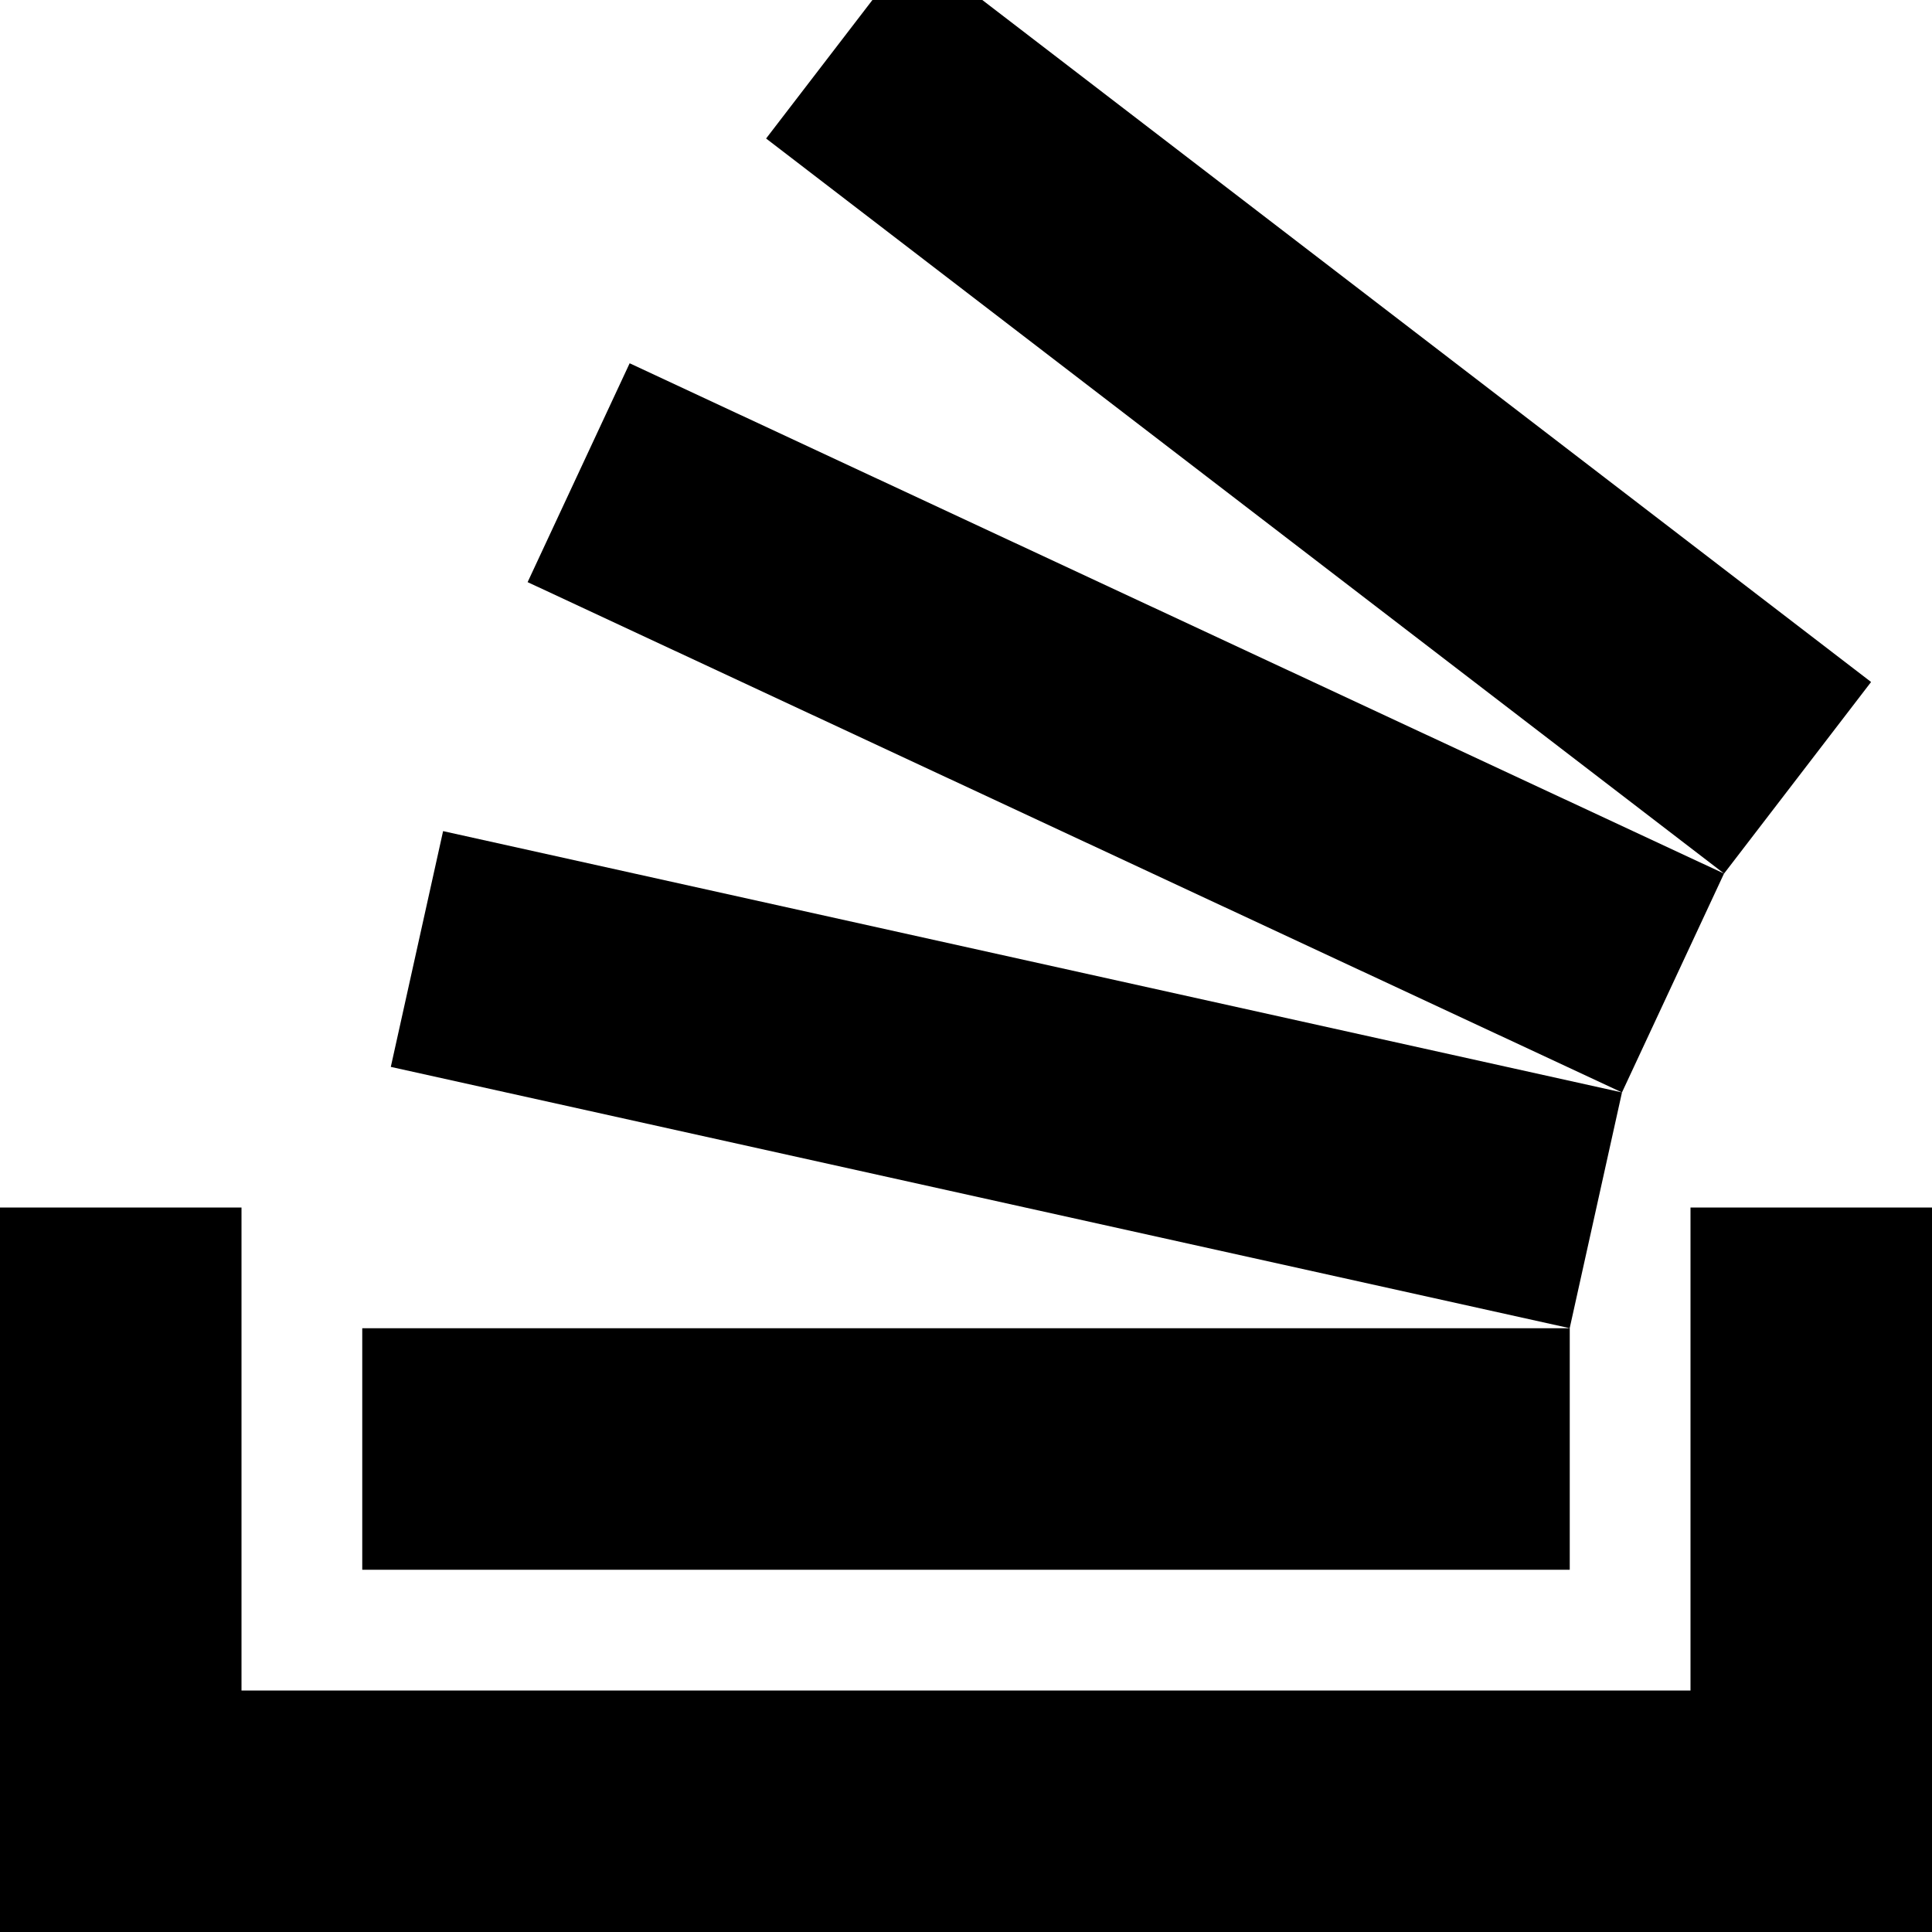
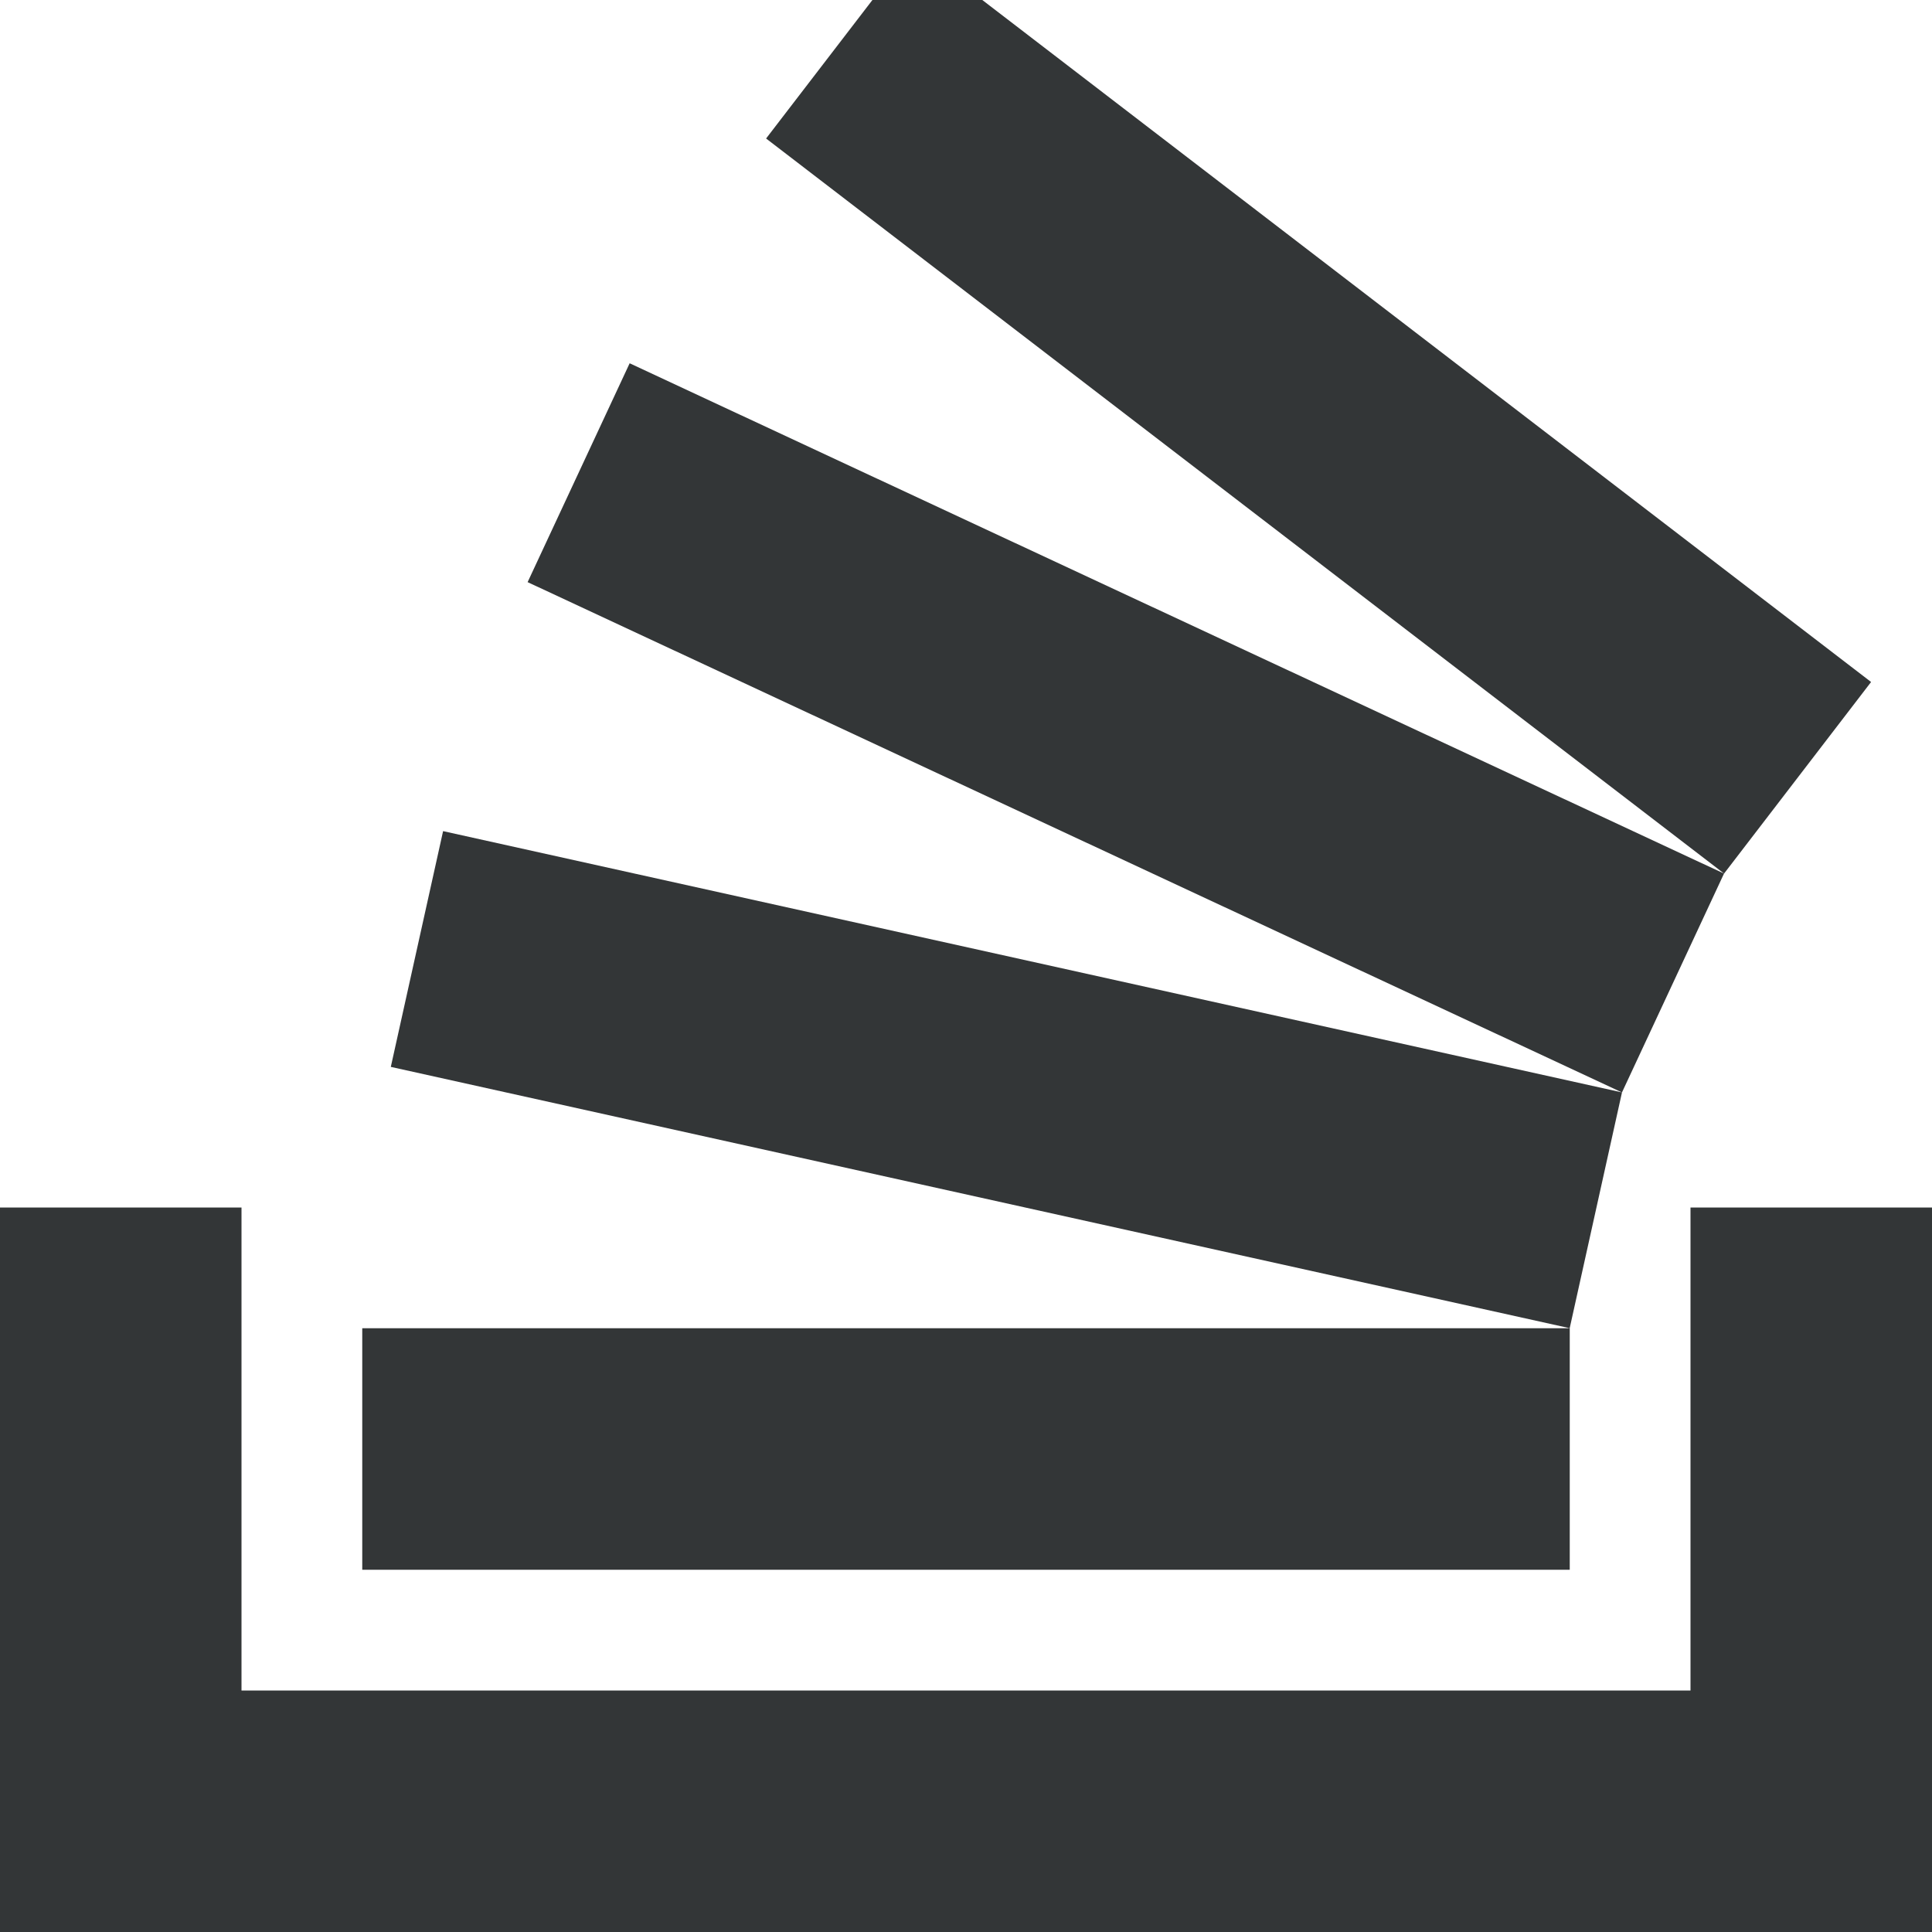
<svg xmlns="http://www.w3.org/2000/svg" version="1.1" width="32" height="32" viewBox="0 0 32 32">
-   <path d="M32 20v12h-32v-12h4v8h24v-8zM6 22h20v4h-20zM6.473 17.671l0.866-3.905 19.526 4.328-0.866 3.905zM8.739 9.642l1.69-3.625 18.126 8.452-1.69 3.625zM30.991 11.296l-2.435 3.173-15.867-12.175 1.761-2.294h1.82z" />
+   <path fill="#333637" d="M32 20v12h-32v-12h4v8h24v-8zM6 22h20v4h-20zM6.473 17.671l0.866-3.905 19.526 4.328-0.866 3.905zM8.739 9.642l1.69-3.625 18.126 8.452-1.69 3.625zM30.991 11.296l-2.435 3.173-15.867-12.175 1.761-2.294h1.82z" />
</svg>
